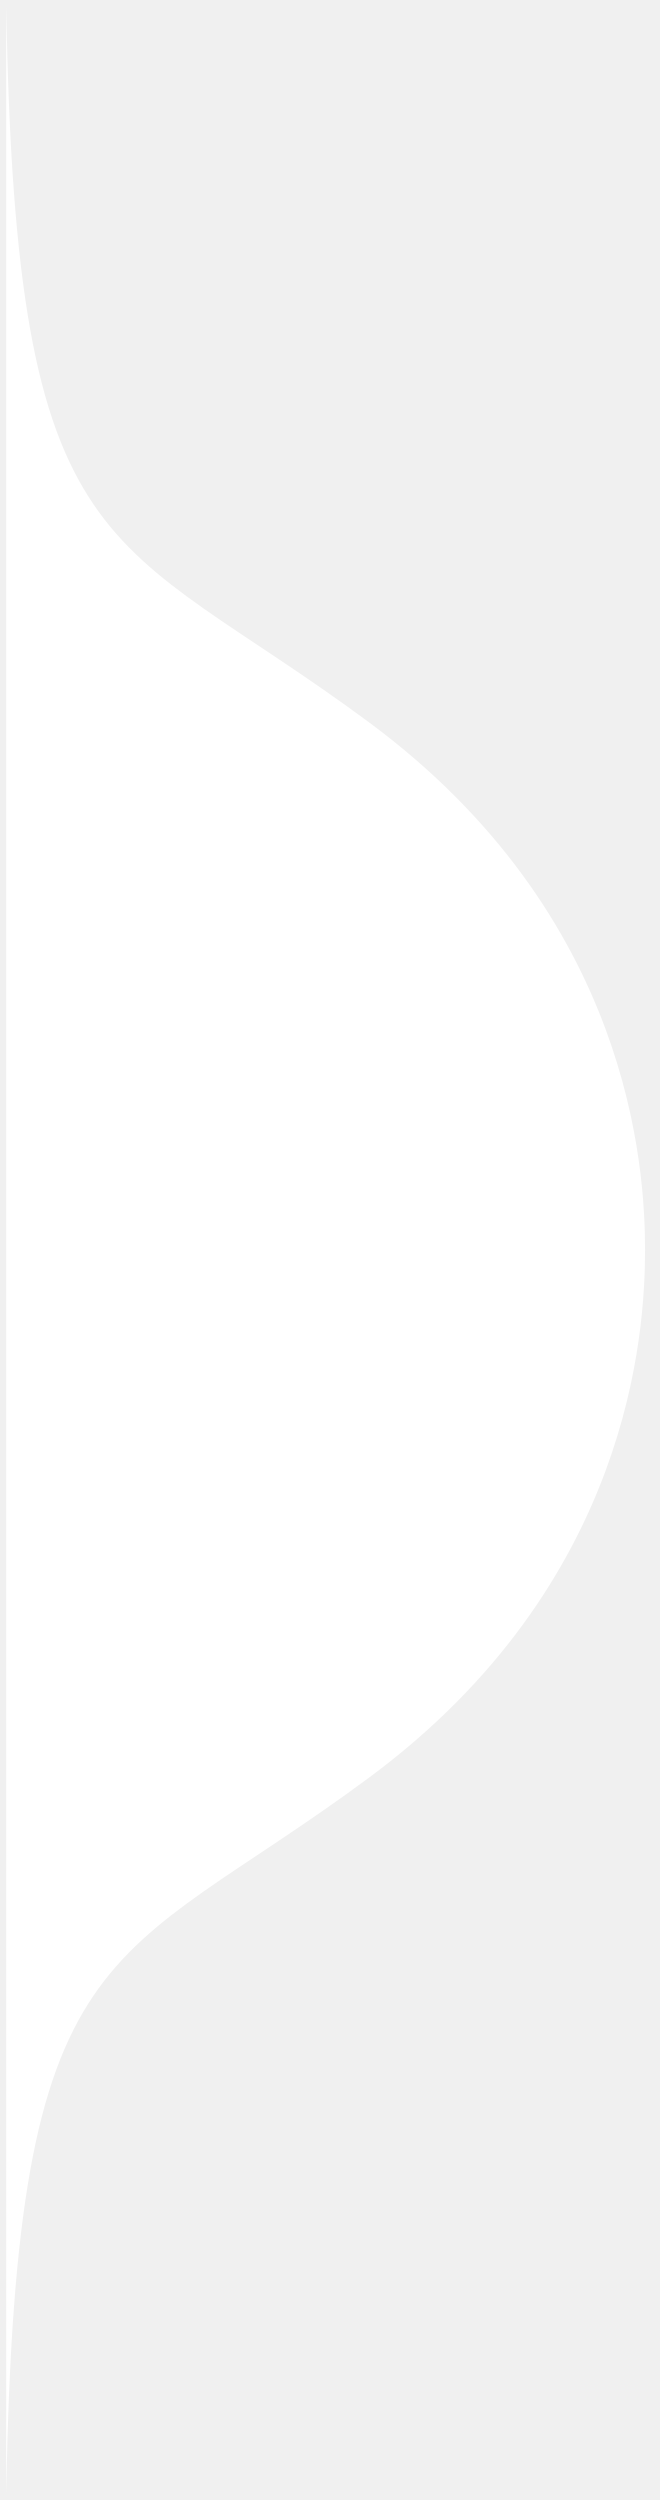
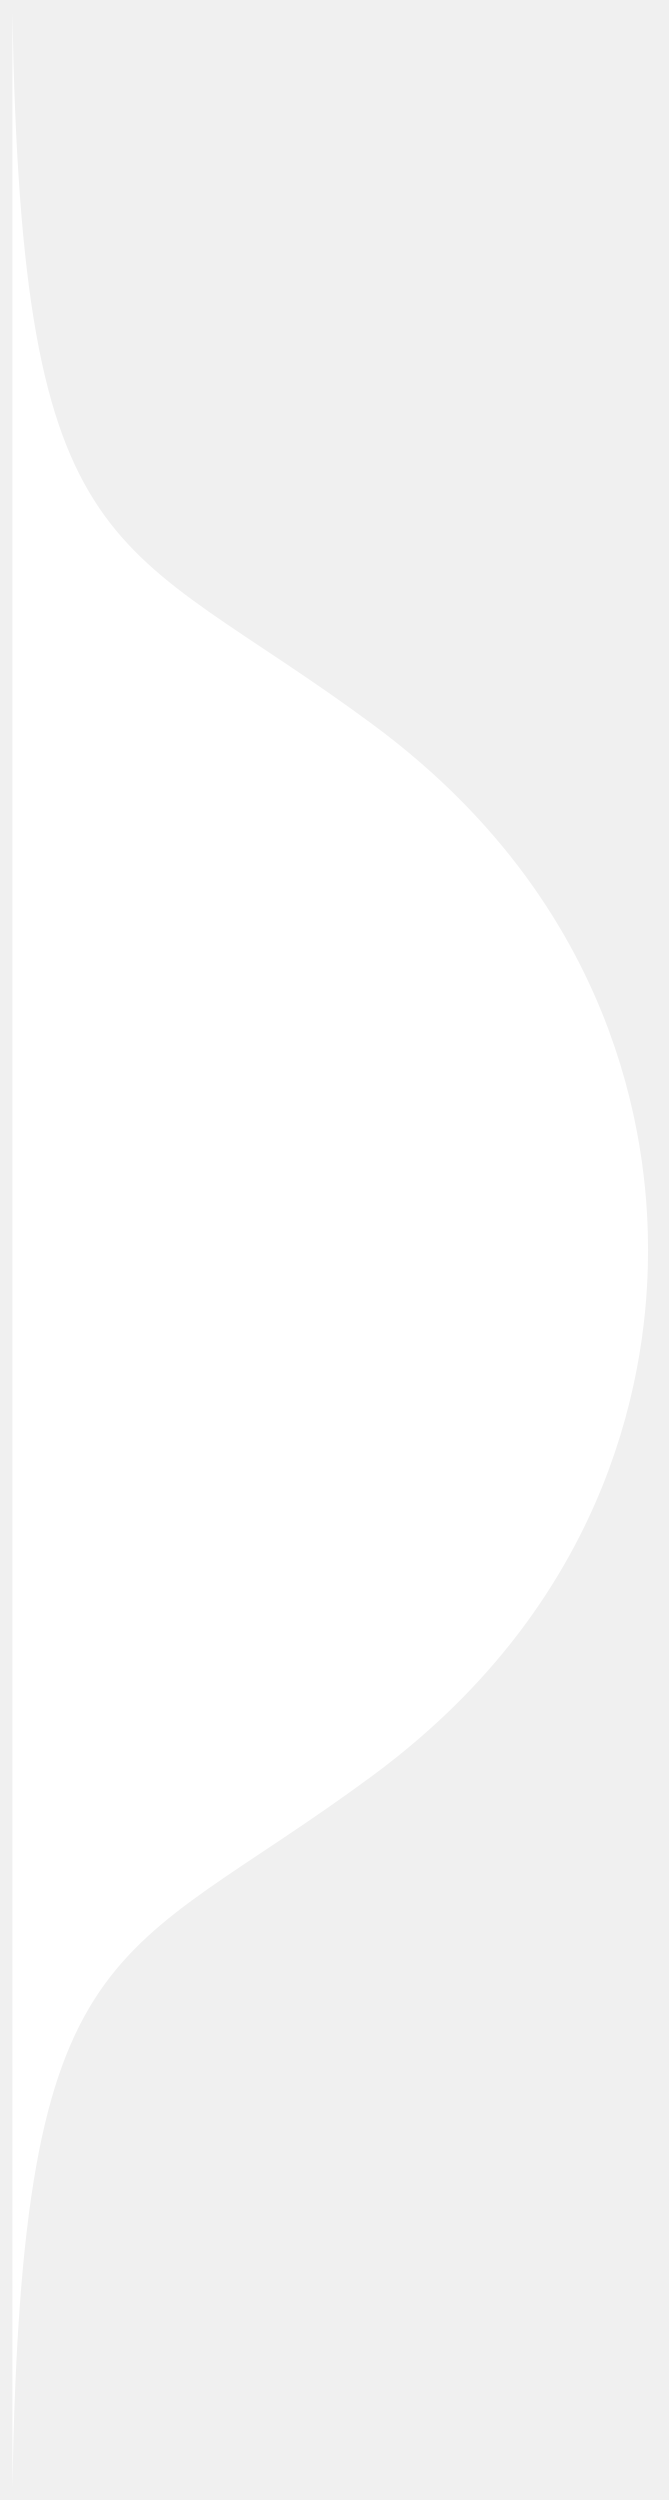
- <svg xmlns="http://www.w3.org/2000/svg" width="53" height="201" viewBox="0 0 53 201" fill="none">
-   <path d="M29.683 58.087C8.671 42.523 1.278 46.025 0.5 0.5V200.5C1.278 154.975 8.671 158.477 29.683 142.912C50.695 127.348 51.862 107.115 51.862 100.5C51.862 93.885 50.695 73.652 29.683 58.087Z" fill="white" stroke="transparent" />
+ <svg xmlns="http://www.w3.org/2000/svg" width="54" height="202" viewBox="0 0 54 202" fill="none">
+   <path d="M30.183 58.587C9.171 43.023 1.778 46.525 1 1V201C1.778 155.475 9.171 158.977 30.183 143.412C51.194 127.848 52.362 107.615 52.362 101C52.362 94.385 51.194 74.152 30.183 58.587Z" fill="white" stroke="transparent" stroke-width="2" />
</svg>
